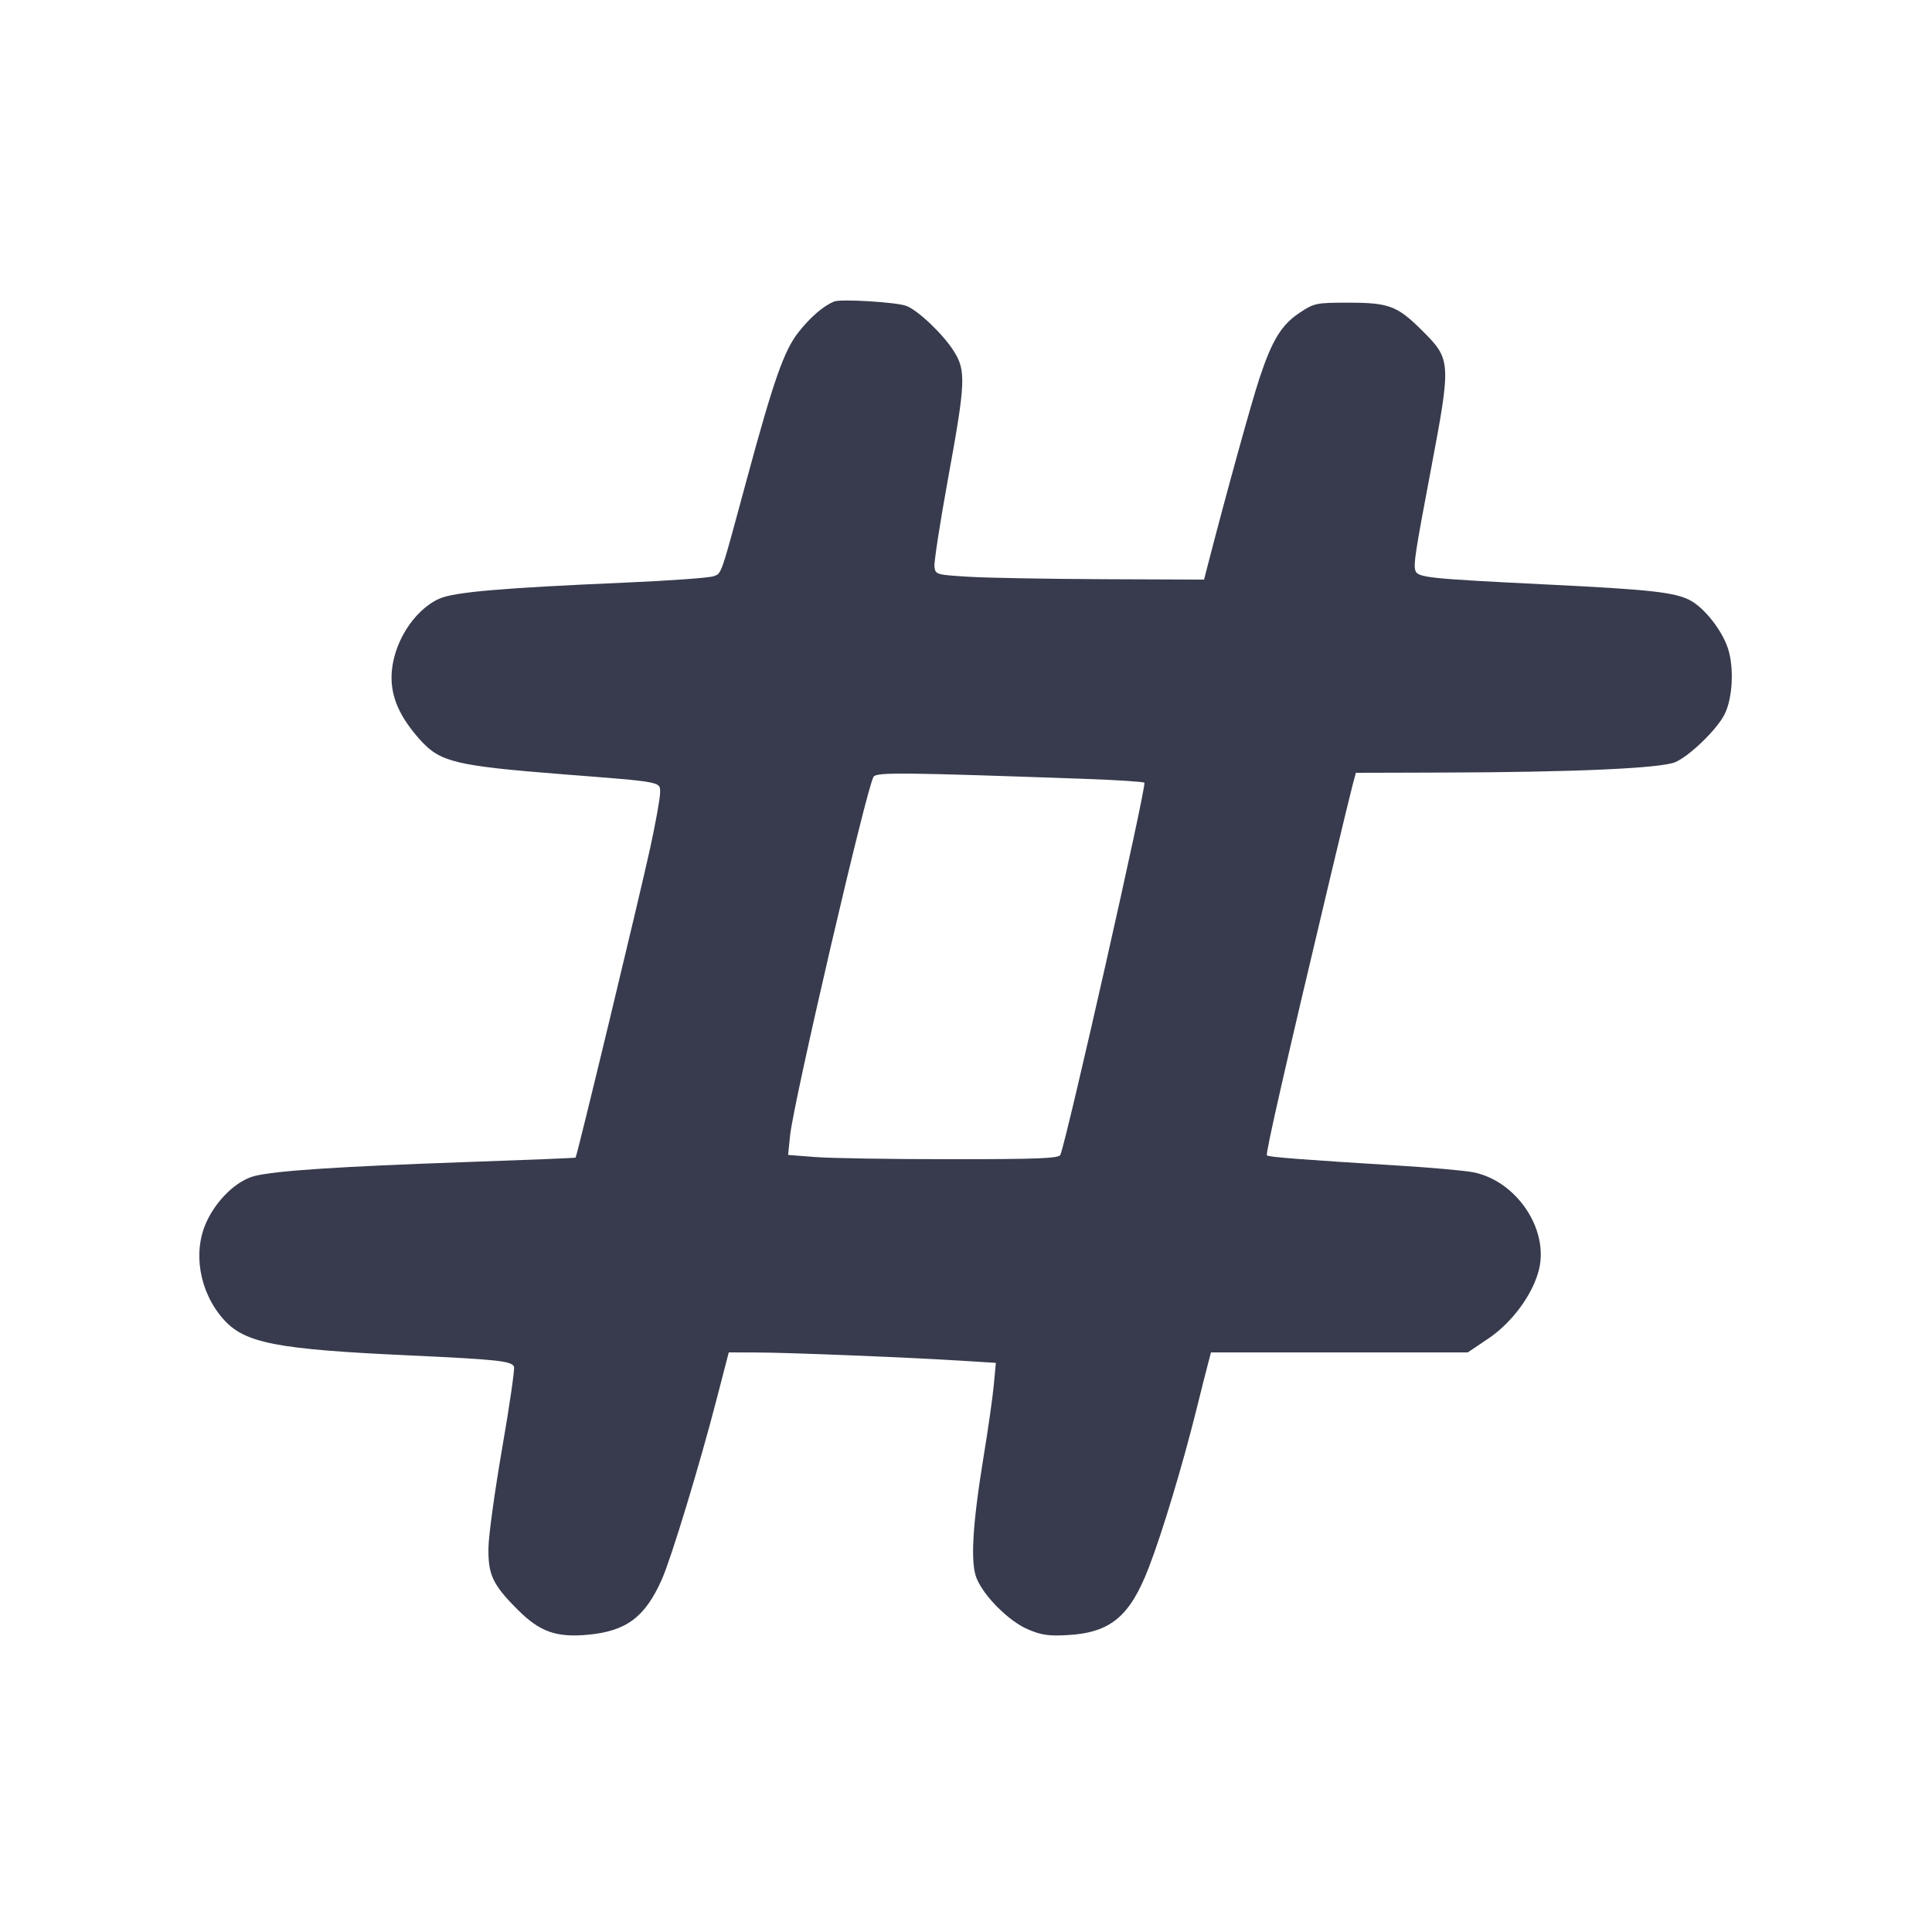
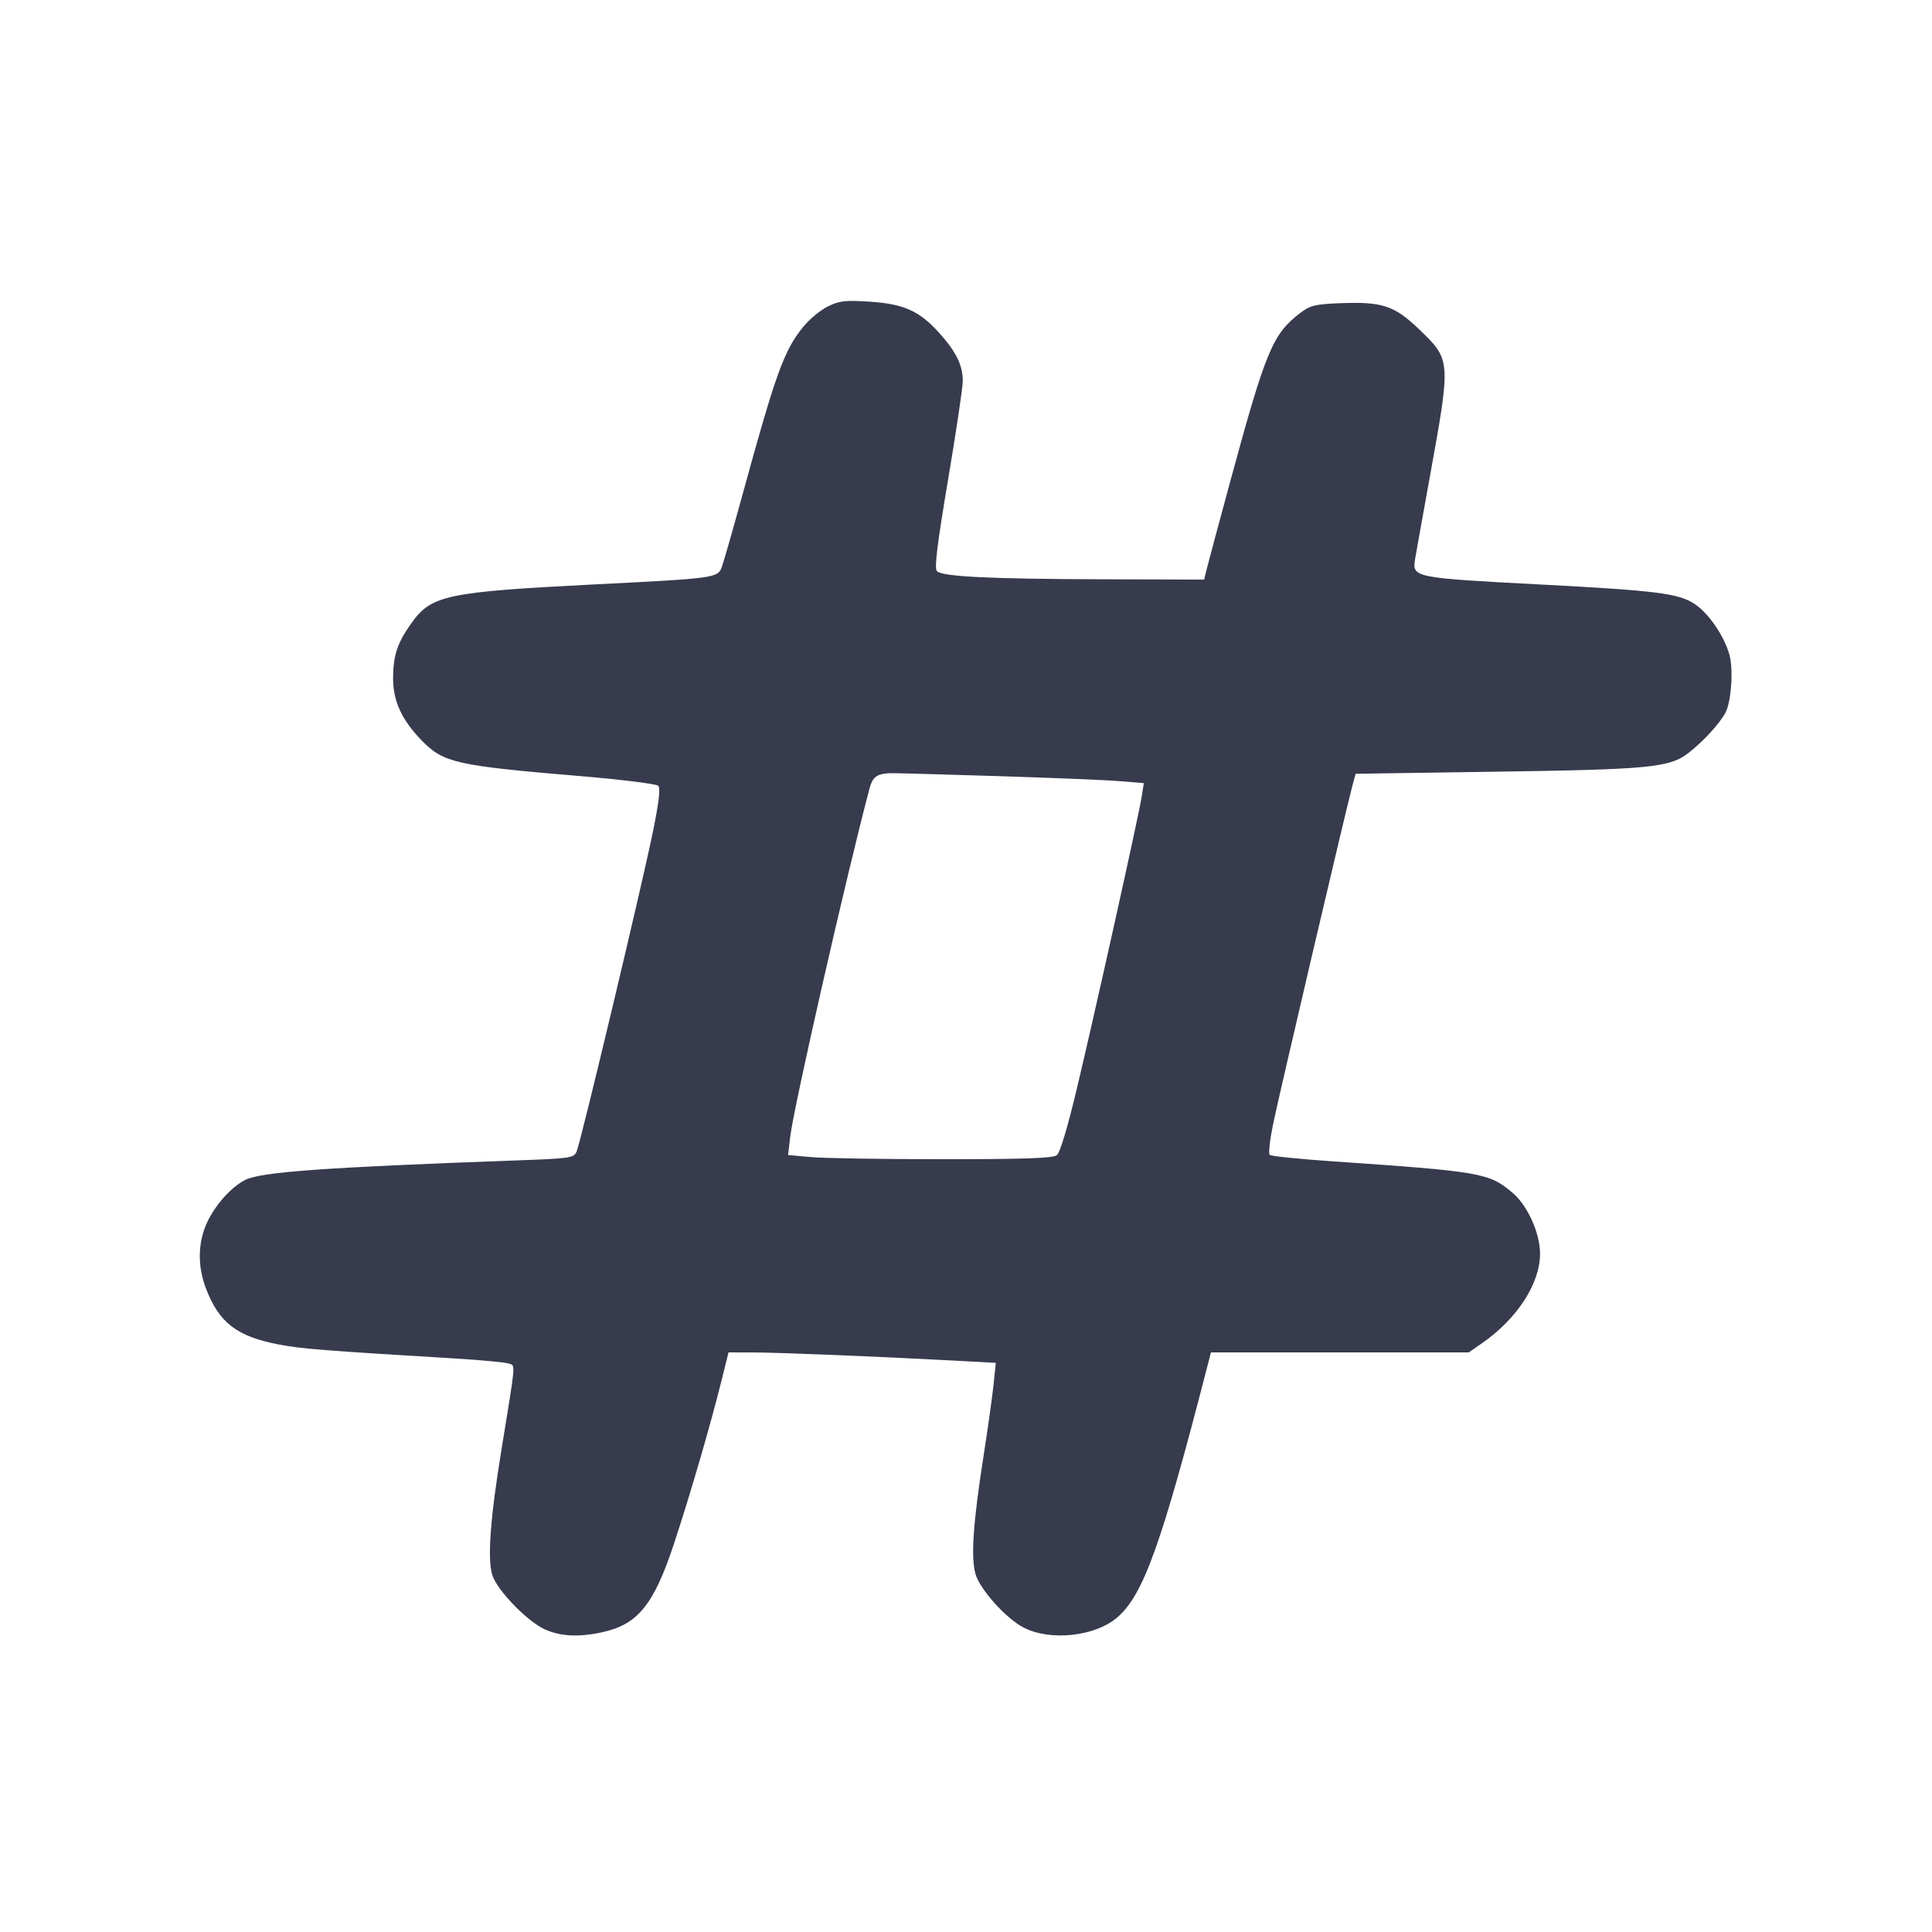
<svg xmlns="http://www.w3.org/2000/svg" width="24" height="24" viewBox="0 0 24 24" fill="none">
-   <path d="M10.360 3.746 C 10.225 3.803,10.066 3.940,9.919 4.127 C 9.741 4.351,9.609 4.727,9.281 5.940 C 8.946 7.179,8.966 7.120,8.864 7.158 C 8.813 7.178,8.314 7.214,7.756 7.238 C 6.228 7.304,5.645 7.355,5.460 7.436 C 5.136 7.579,4.872 8.006,4.864 8.399 C 4.859 8.668,4.969 8.912,5.220 9.192 C 5.469 9.468,5.658 9.513,7.000 9.619 C 8.243 9.716,8.200 9.708,8.200 9.848 C 8.200 9.913,8.145 10.221,8.077 10.533 C 7.946 11.133,7.167 14.367,7.150 14.381 C 7.145 14.385,6.528 14.410,5.780 14.436 C 4.215 14.491,3.425 14.543,3.166 14.608 C 2.944 14.663,2.697 14.897,2.568 15.173 C 2.391 15.549,2.475 16.047,2.773 16.385 C 3.037 16.686,3.430 16.762,5.100 16.838 C 6.177 16.888,6.358 16.907,6.385 16.978 C 6.396 17.007,6.330 17.460,6.239 17.985 C 6.148 18.510,6.071 19.066,6.068 19.220 C 6.061 19.561,6.120 19.687,6.436 20.001 C 6.708 20.272,6.911 20.344,7.307 20.307 C 7.782 20.262,8.015 20.087,8.222 19.619 C 8.340 19.353,8.690 18.200,8.900 17.390 L 9.053 16.800 9.396 16.801 C 9.779 16.801,11.312 16.863,11.955 16.904 L 12.371 16.930 12.345 17.207 C 12.331 17.360,12.274 17.758,12.219 18.092 C 12.080 18.941,12.052 19.419,12.133 19.609 C 12.227 19.835,12.534 20.139,12.768 20.240 C 12.933 20.311,13.029 20.325,13.257 20.312 C 13.794 20.283,14.036 20.082,14.271 19.472 C 14.440 19.034,14.687 18.212,14.860 17.520 C 14.917 17.289,14.982 17.032,15.004 16.950 L 15.043 16.800 16.638 16.800 L 18.233 16.800 18.486 16.630 C 18.784 16.430,19.045 16.075,19.119 15.766 C 19.239 15.262,18.833 14.666,18.299 14.562 C 18.189 14.541,17.776 14.504,17.380 14.480 C 16.153 14.404,15.760 14.374,15.738 14.352 C 15.719 14.332,15.971 13.225,16.539 10.840 C 16.662 10.323,16.781 9.832,16.803 9.750 L 16.843 9.600 17.912 9.597 C 19.534 9.593,20.630 9.545,20.810 9.468 C 20.986 9.393,21.323 9.068,21.421 8.878 C 21.524 8.679,21.544 8.292,21.464 8.051 C 21.388 7.824,21.169 7.548,20.993 7.456 C 20.802 7.357,20.492 7.323,19.220 7.261 C 17.737 7.188,17.610 7.175,17.582 7.087 C 17.558 7.010,17.580 6.865,17.774 5.840 C 18.028 4.497,18.026 4.466,17.674 4.114 C 17.359 3.799,17.258 3.760,16.748 3.760 C 16.351 3.760,16.326 3.765,16.146 3.884 C 15.920 4.034,15.803 4.223,15.645 4.700 C 15.548 4.992,15.232 6.134,15.001 7.030 L 14.957 7.200 13.708 7.195 C 13.022 7.192,12.271 7.179,12.040 7.165 C 11.627 7.140,11.620 7.138,11.608 7.038 C 11.602 6.981,11.678 6.487,11.778 5.940 C 11.996 4.747,12.002 4.602,11.846 4.358 C 11.714 4.150,11.403 3.854,11.259 3.800 C 11.136 3.753,10.442 3.711,10.360 3.746 M13.467 9.675 C 13.867 9.689,14.204 9.711,14.216 9.723 C 14.247 9.753,13.263 14.109,13.173 14.345 C 13.155 14.390,12.911 14.400,11.806 14.400 C 11.066 14.400,10.309 14.388,10.125 14.373 L 9.790 14.347 9.815 14.104 C 9.859 13.681,10.775 9.743,10.853 9.647 C 10.896 9.592,11.237 9.596,13.467 9.675 " fill="#373B4D" stroke="none" fill-rule="evenodd" />
+   <path d="M10.284 3.807 C 10.192 3.852,10.055 3.965,9.980 4.058 C 9.741 4.349,9.638 4.633,9.225 6.140 C 9.104 6.580,8.988 6.987,8.966 7.045 C 8.914 7.180,8.887 7.184,7.380 7.260 C 5.541 7.354,5.357 7.393,5.108 7.745 C 4.937 7.986,4.887 8.135,4.883 8.410 C 4.879 8.702,4.987 8.940,5.240 9.200 C 5.509 9.476,5.664 9.511,7.197 9.640 C 7.713 9.683,8.154 9.738,8.177 9.761 C 8.206 9.790,8.186 9.962,8.111 10.331 C 7.979 10.983,7.214 14.188,7.163 14.305 C 7.128 14.385,7.089 14.391,6.393 14.416 C 4.040 14.501,3.234 14.559,3.045 14.658 C 2.872 14.747,2.679 14.962,2.575 15.180 C 2.458 15.428,2.451 15.723,2.557 16.002 C 2.720 16.431,2.941 16.602,3.464 16.702 C 3.738 16.755,4.016 16.777,5.660 16.876 C 5.990 16.896,6.290 16.925,6.327 16.940 C 6.403 16.970,6.409 16.908,6.234 17.980 C 6.089 18.862,6.052 19.373,6.117 19.570 C 6.179 19.759,6.550 20.141,6.767 20.240 C 6.962 20.328,7.183 20.340,7.477 20.277 C 7.922 20.182,8.123 19.935,8.374 19.172 C 8.573 18.570,8.826 17.701,8.963 17.150 L 9.050 16.800 9.375 16.801 C 9.698 16.802,10.926 16.852,11.875 16.903 L 12.370 16.930 12.343 17.195 C 12.328 17.341,12.272 17.739,12.219 18.080 C 12.089 18.910,12.059 19.339,12.117 19.550 C 12.169 19.740,12.494 20.103,12.715 20.218 C 13.046 20.389,13.601 20.330,13.877 20.094 C 14.204 19.814,14.428 19.188,15.004 16.950 L 15.043 16.800 16.644 16.800 L 18.246 16.800 18.413 16.684 C 18.848 16.381,19.131 15.943,19.131 15.575 C 19.131 15.318,18.976 14.974,18.788 14.816 C 18.497 14.570,18.402 14.553,16.531 14.425 C 16.130 14.397,15.788 14.362,15.772 14.346 C 15.756 14.329,15.775 14.159,15.814 13.968 C 15.886 13.616,16.720 10.057,16.798 9.768 L 16.840 9.612 18.530 9.587 C 20.507 9.559,20.742 9.536,20.979 9.350 C 21.164 9.206,21.363 8.987,21.435 8.852 C 21.506 8.717,21.534 8.319,21.485 8.139 C 21.422 7.905,21.227 7.619,21.052 7.503 C 20.852 7.371,20.584 7.337,19.140 7.261 C 17.557 7.178,17.541 7.175,17.579 6.944 C 17.590 6.876,17.671 6.424,17.759 5.940 C 18.026 4.466,18.027 4.474,17.626 4.088 C 17.322 3.797,17.173 3.747,16.659 3.766 C 16.332 3.779,16.278 3.792,16.148 3.891 C 15.810 4.149,15.723 4.359,15.288 5.960 C 15.136 6.521,14.999 7.030,14.985 7.090 L 14.958 7.200 13.689 7.196 C 12.290 7.192,11.707 7.163,11.639 7.095 C 11.605 7.061,11.641 6.769,11.777 5.961 C 11.878 5.362,11.960 4.811,11.960 4.735 C 11.960 4.537,11.878 4.369,11.665 4.133 C 11.418 3.860,11.225 3.774,10.795 3.747 C 10.500 3.728,10.427 3.736,10.284 3.807 M12.360 9.640 C 13.053 9.662,13.753 9.690,13.914 9.704 L 14.209 9.728 14.183 9.894 C 14.148 10.123,13.595 12.613,13.373 13.540 C 13.261 14.009,13.168 14.319,13.128 14.350 C 13.080 14.388,12.732 14.400,11.702 14.400 C 10.953 14.400,10.216 14.388,10.065 14.373 L 9.790 14.348 9.816 14.124 C 9.858 13.758,10.517 10.866,10.802 9.793 C 10.839 9.655,10.888 9.616,11.040 9.605 C 11.073 9.602,11.667 9.618,12.360 9.640 " fill="#373B4D" stroke="none" fill-rule="evenodd" />
</svg>
